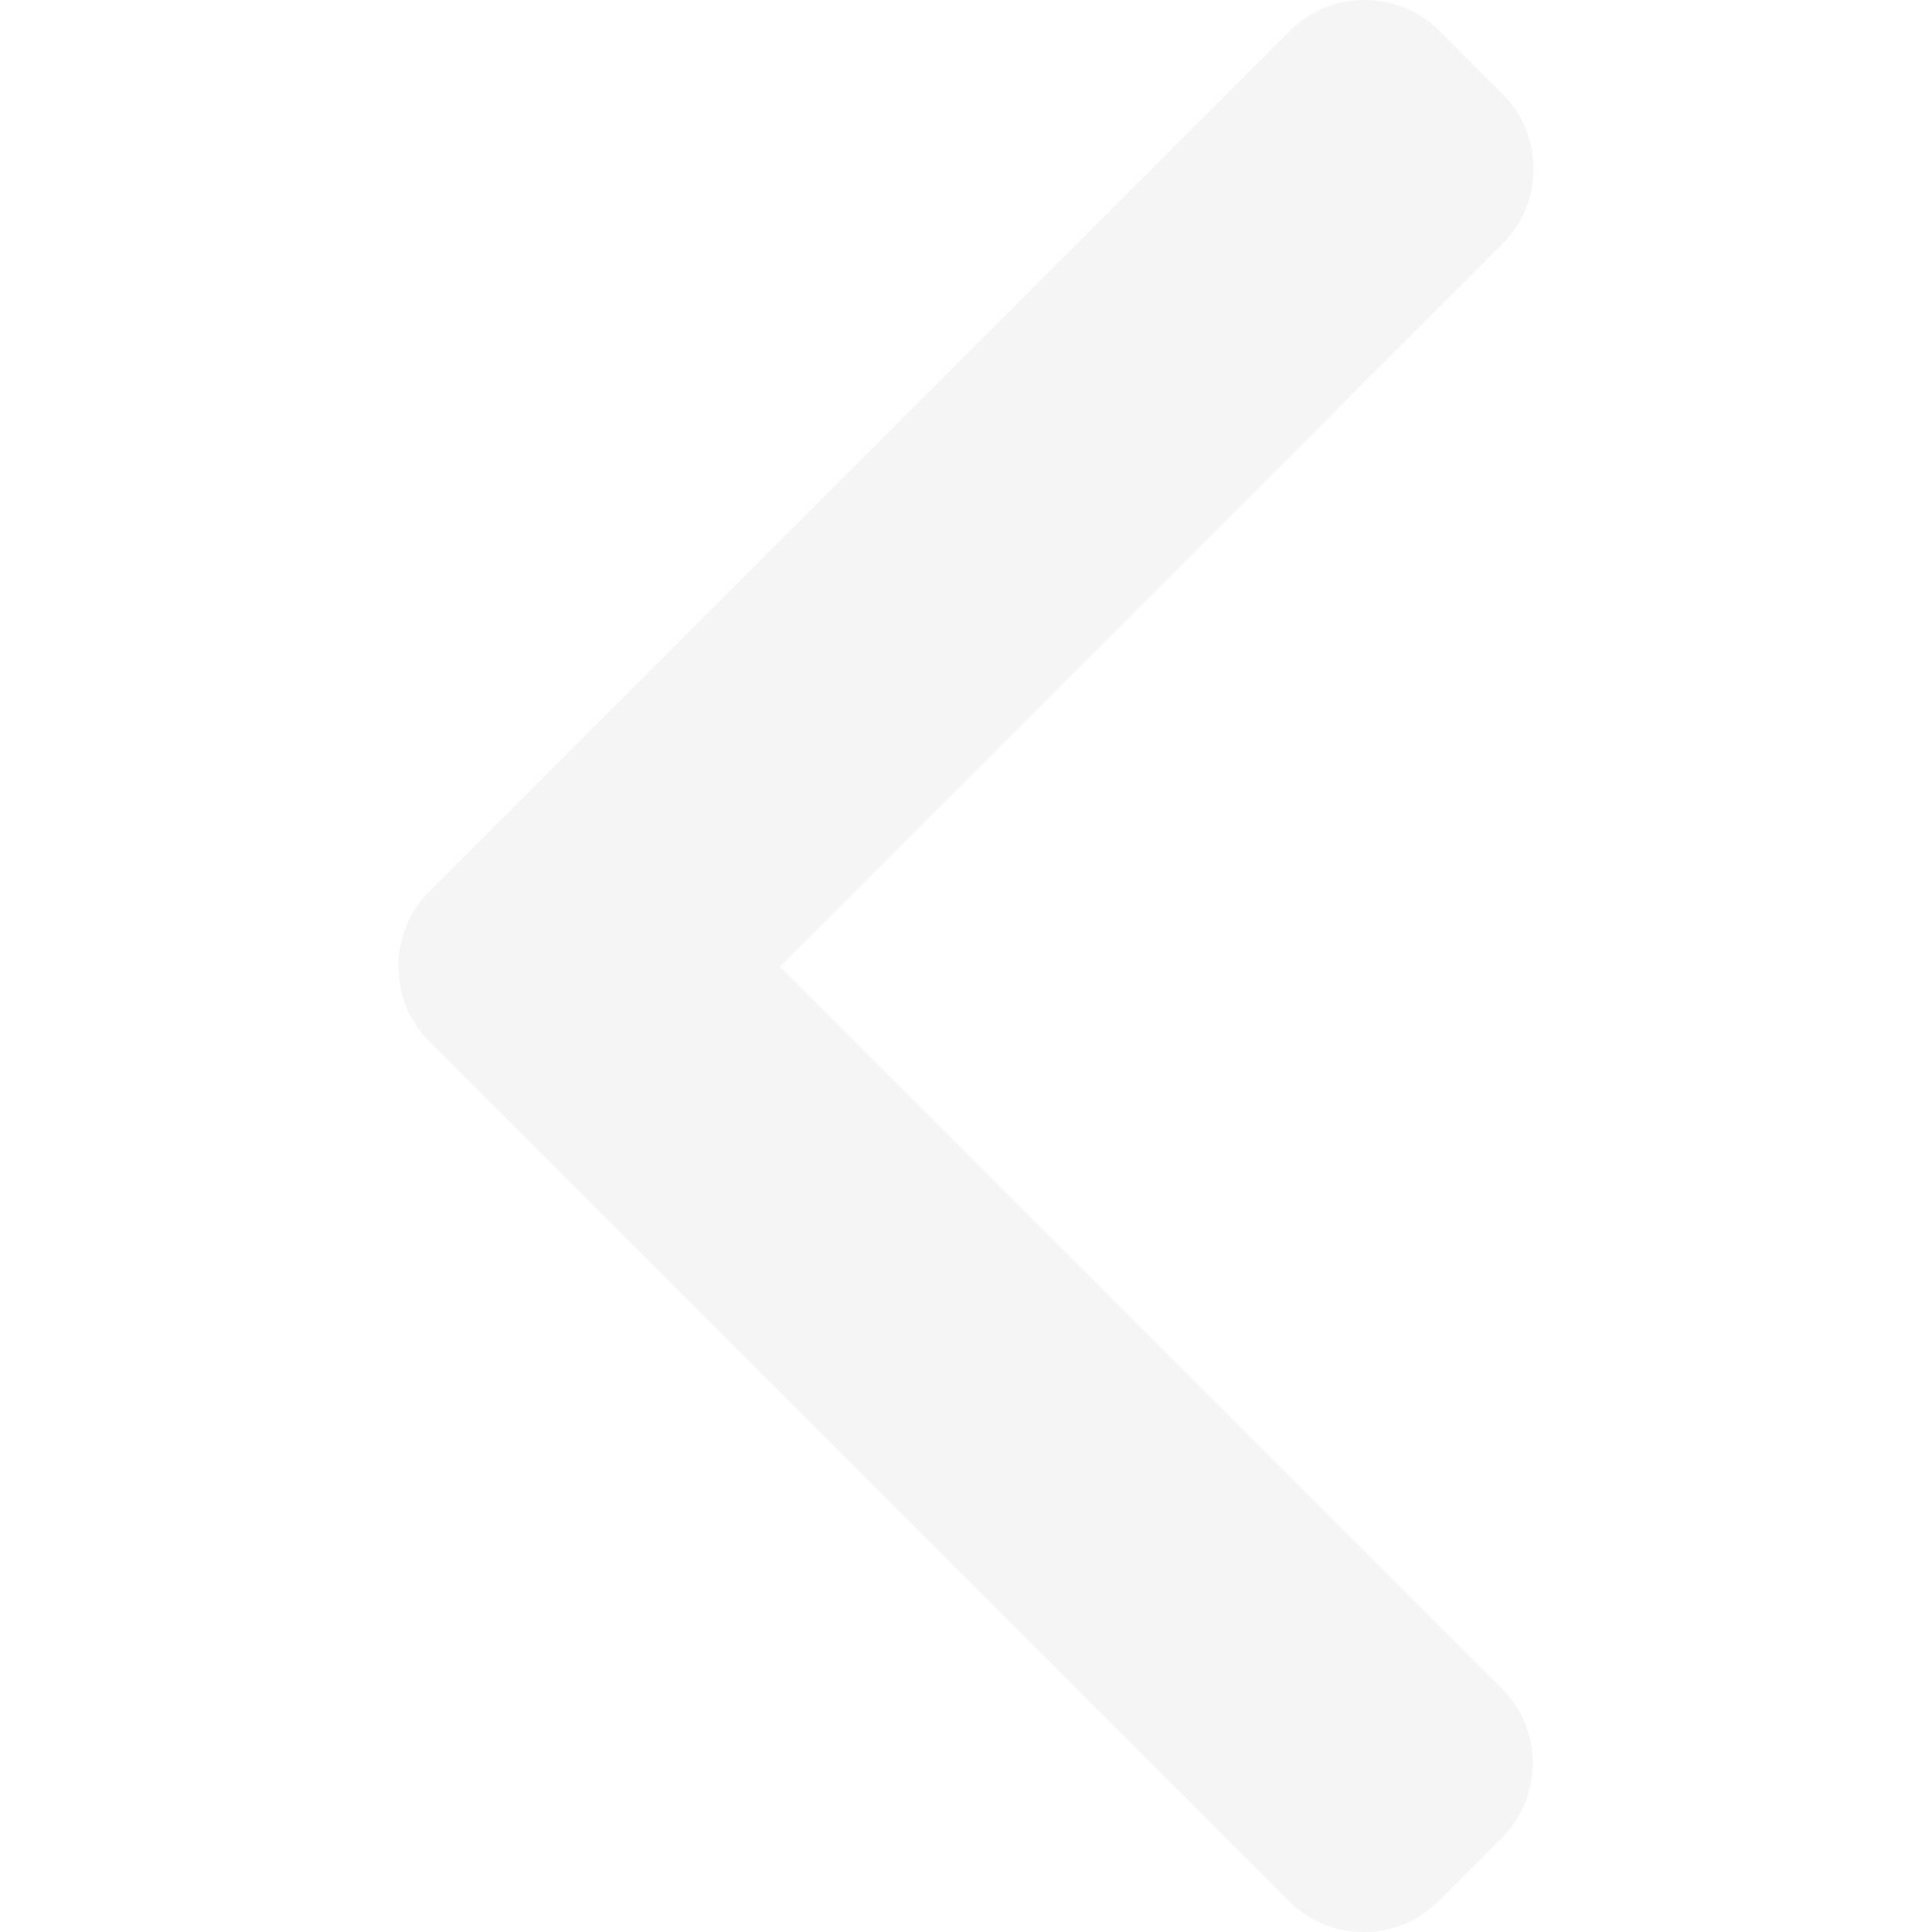
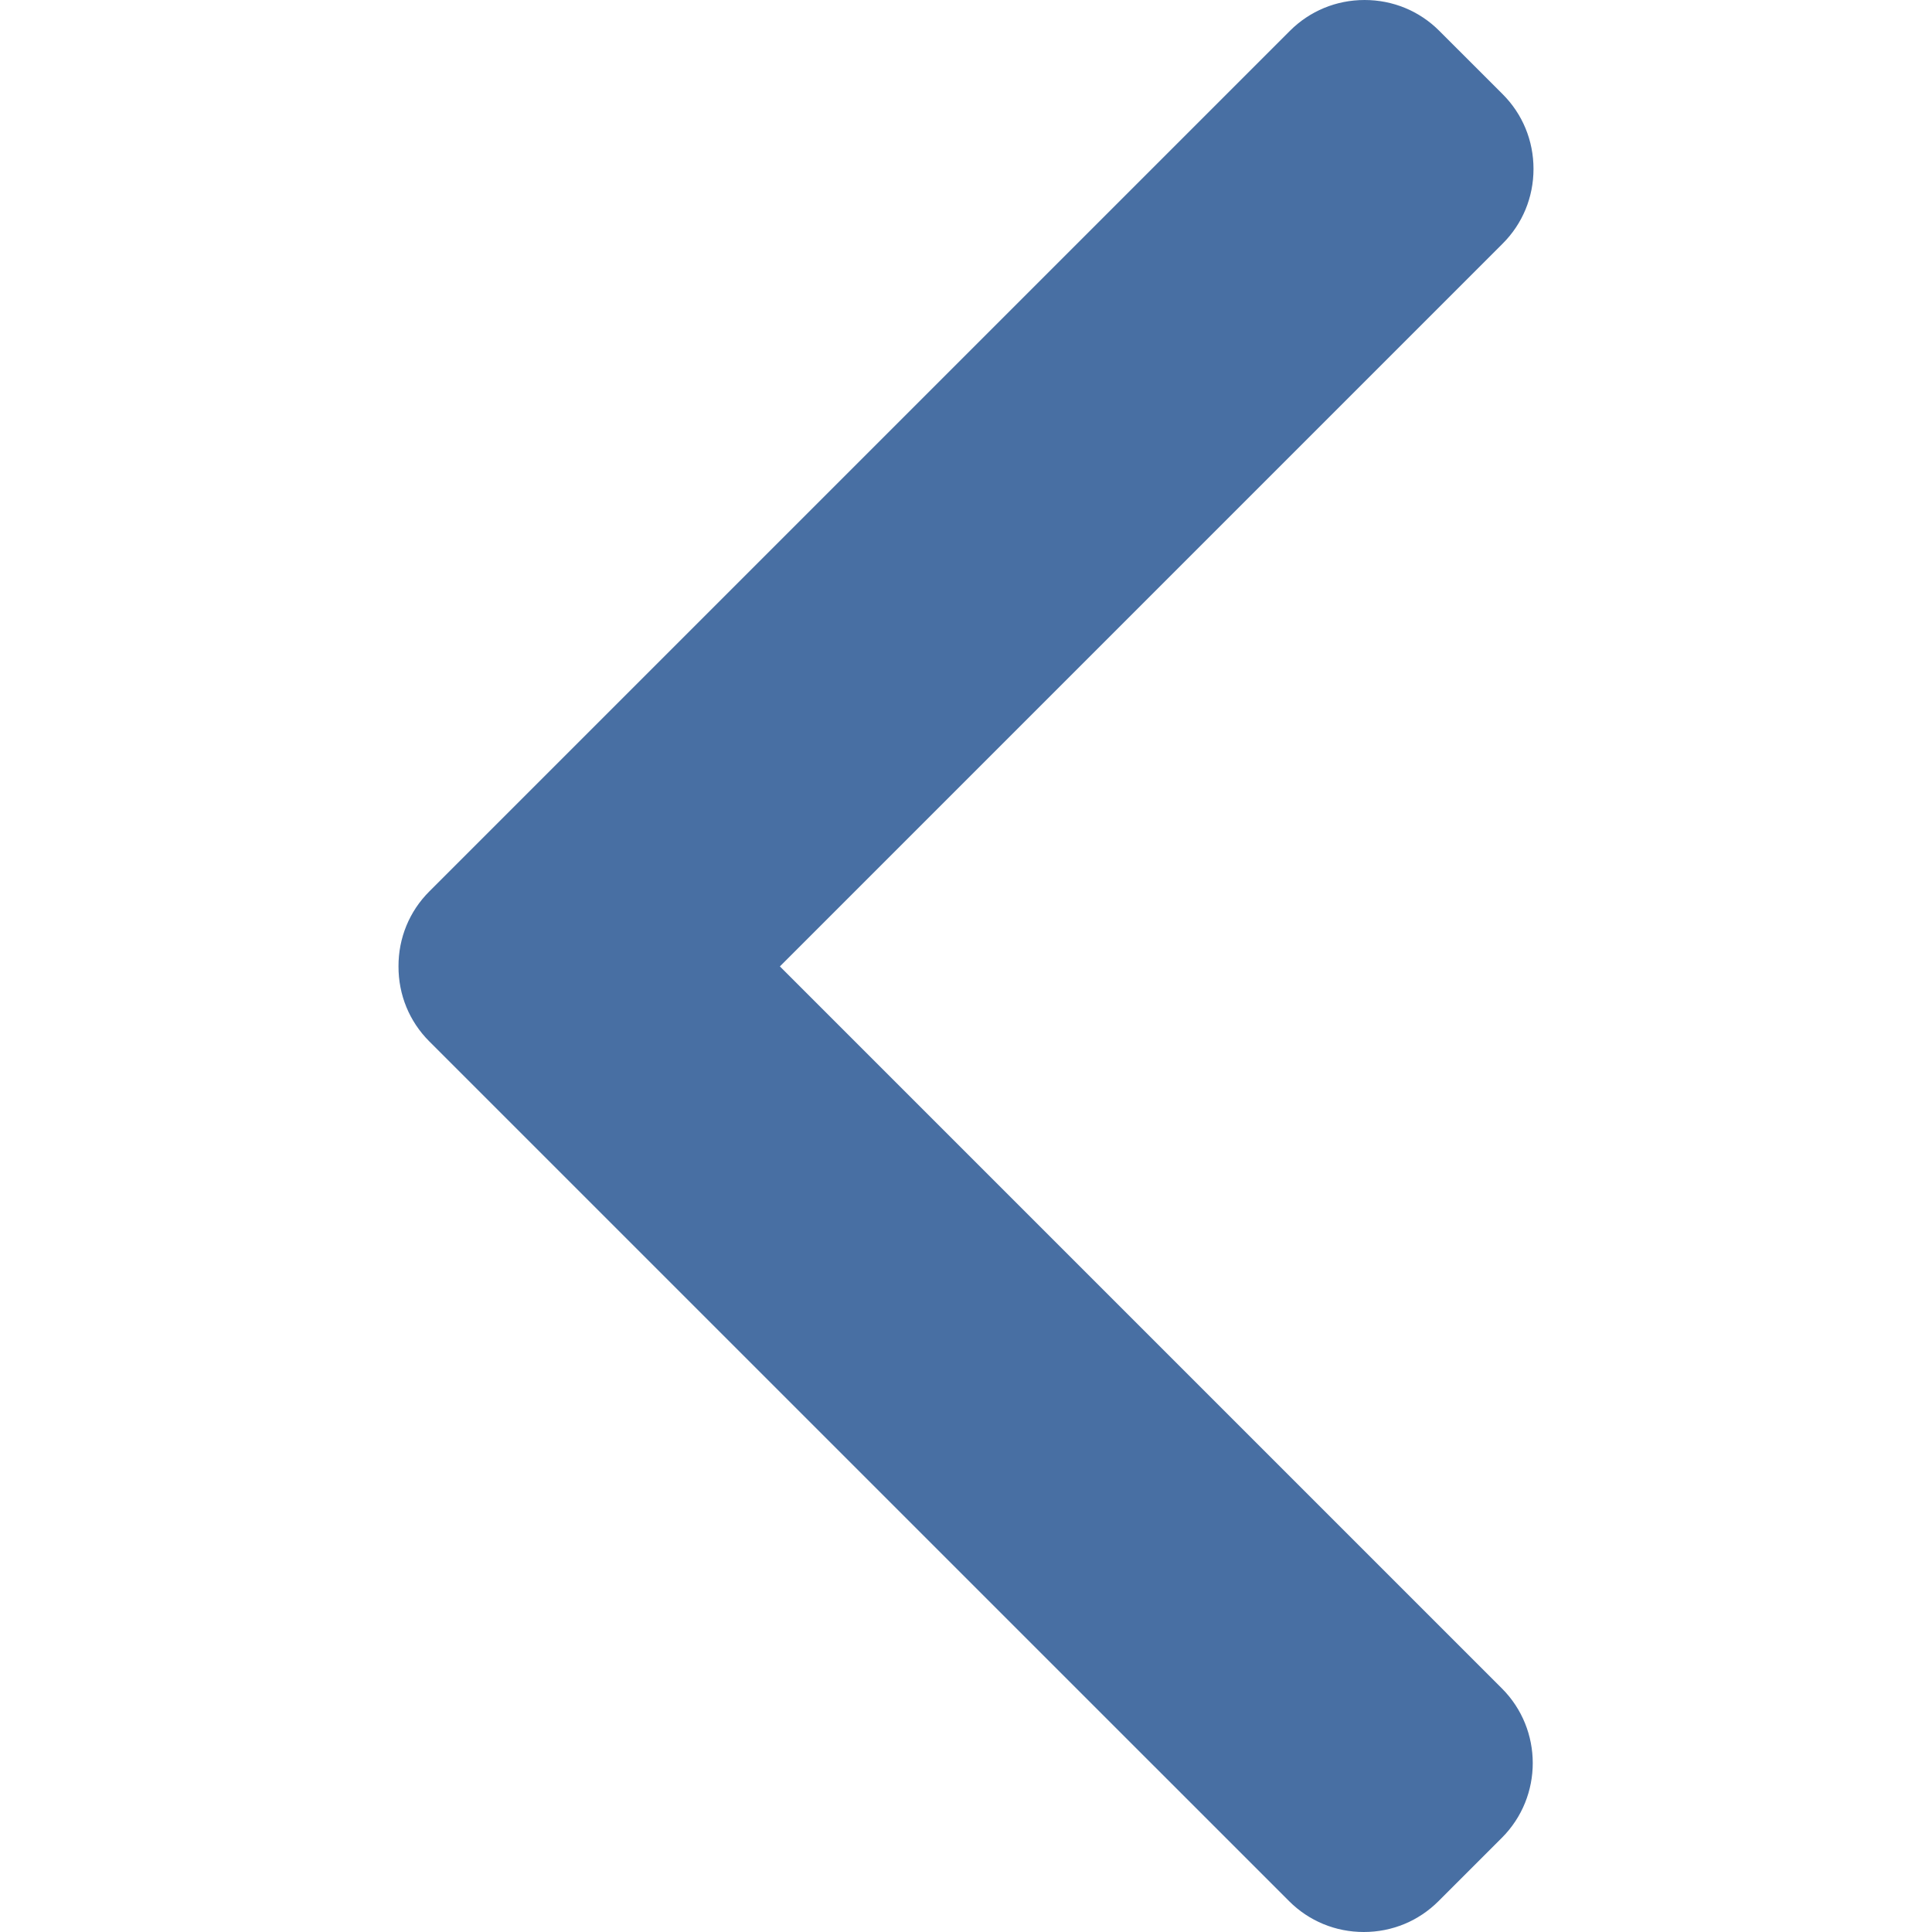
<svg xmlns="http://www.w3.org/2000/svg" version="1.1" id="Layer_1" x="0px" y="0px" viewBox="0 0 492 492" style="enable-background:new 0 0 492 492;" xml:space="preserve">
  <g>
    <g>
-       <path d="M198.608,246.104L382.664,62.04c5.068-5.056,7.856-11.816,7.856-19.024c0-7.212-2.788-13.968-7.856-19.032l-16.128-16.12    C361.476,2.792,354.712,0,347.504,0s-13.964,2.792-19.028,7.864L109.328,227.008c-5.084,5.08-7.868,11.868-7.848,19.084    c-0.02,7.248,2.76,14.028,7.848,19.112l218.944,218.932c5.064,5.072,11.82,7.864,19.032,7.864c7.208,0,13.964-2.792,19.032-7.864    l16.124-16.12c10.492-10.492,10.492-27.572,0-38.06L198.608,246.104z" fill="#f5f5f5" />
+       <path d="M198.608,246.104L382.664,62.04c5.068-5.056,7.856-11.816,7.856-19.024c0-7.212-2.788-13.968-7.856-19.032l-16.128-16.12    C361.476,2.792,354.712,0,347.504,0s-13.964,2.792-19.028,7.864L109.328,227.008c-5.084,5.08-7.868,11.868-7.848,19.084    c-0.02,7.248,2.76,14.028,7.848,19.112l218.944,218.932c5.064,5.072,11.82,7.864,19.032,7.864c7.208,0,13.964-2.792,19.032-7.864    l16.124-16.12c10.492-10.492,10.492-27.572,0-38.06L198.608,246.104z" fill="#486fa3" />
    </g>
  </g>
  <g>
</g>
  <g>
</g>
  <g>
</g>
  <g>
</g>
  <g>
</g>
  <g>
</g>
  <g>
</g>
  <g>
</g>
  <g>
</g>
  <g>
</g>
  <g>
</g>
  <g>
</g>
  <g>
</g>
  <g>
</g>
  <g>
</g>
</svg>
